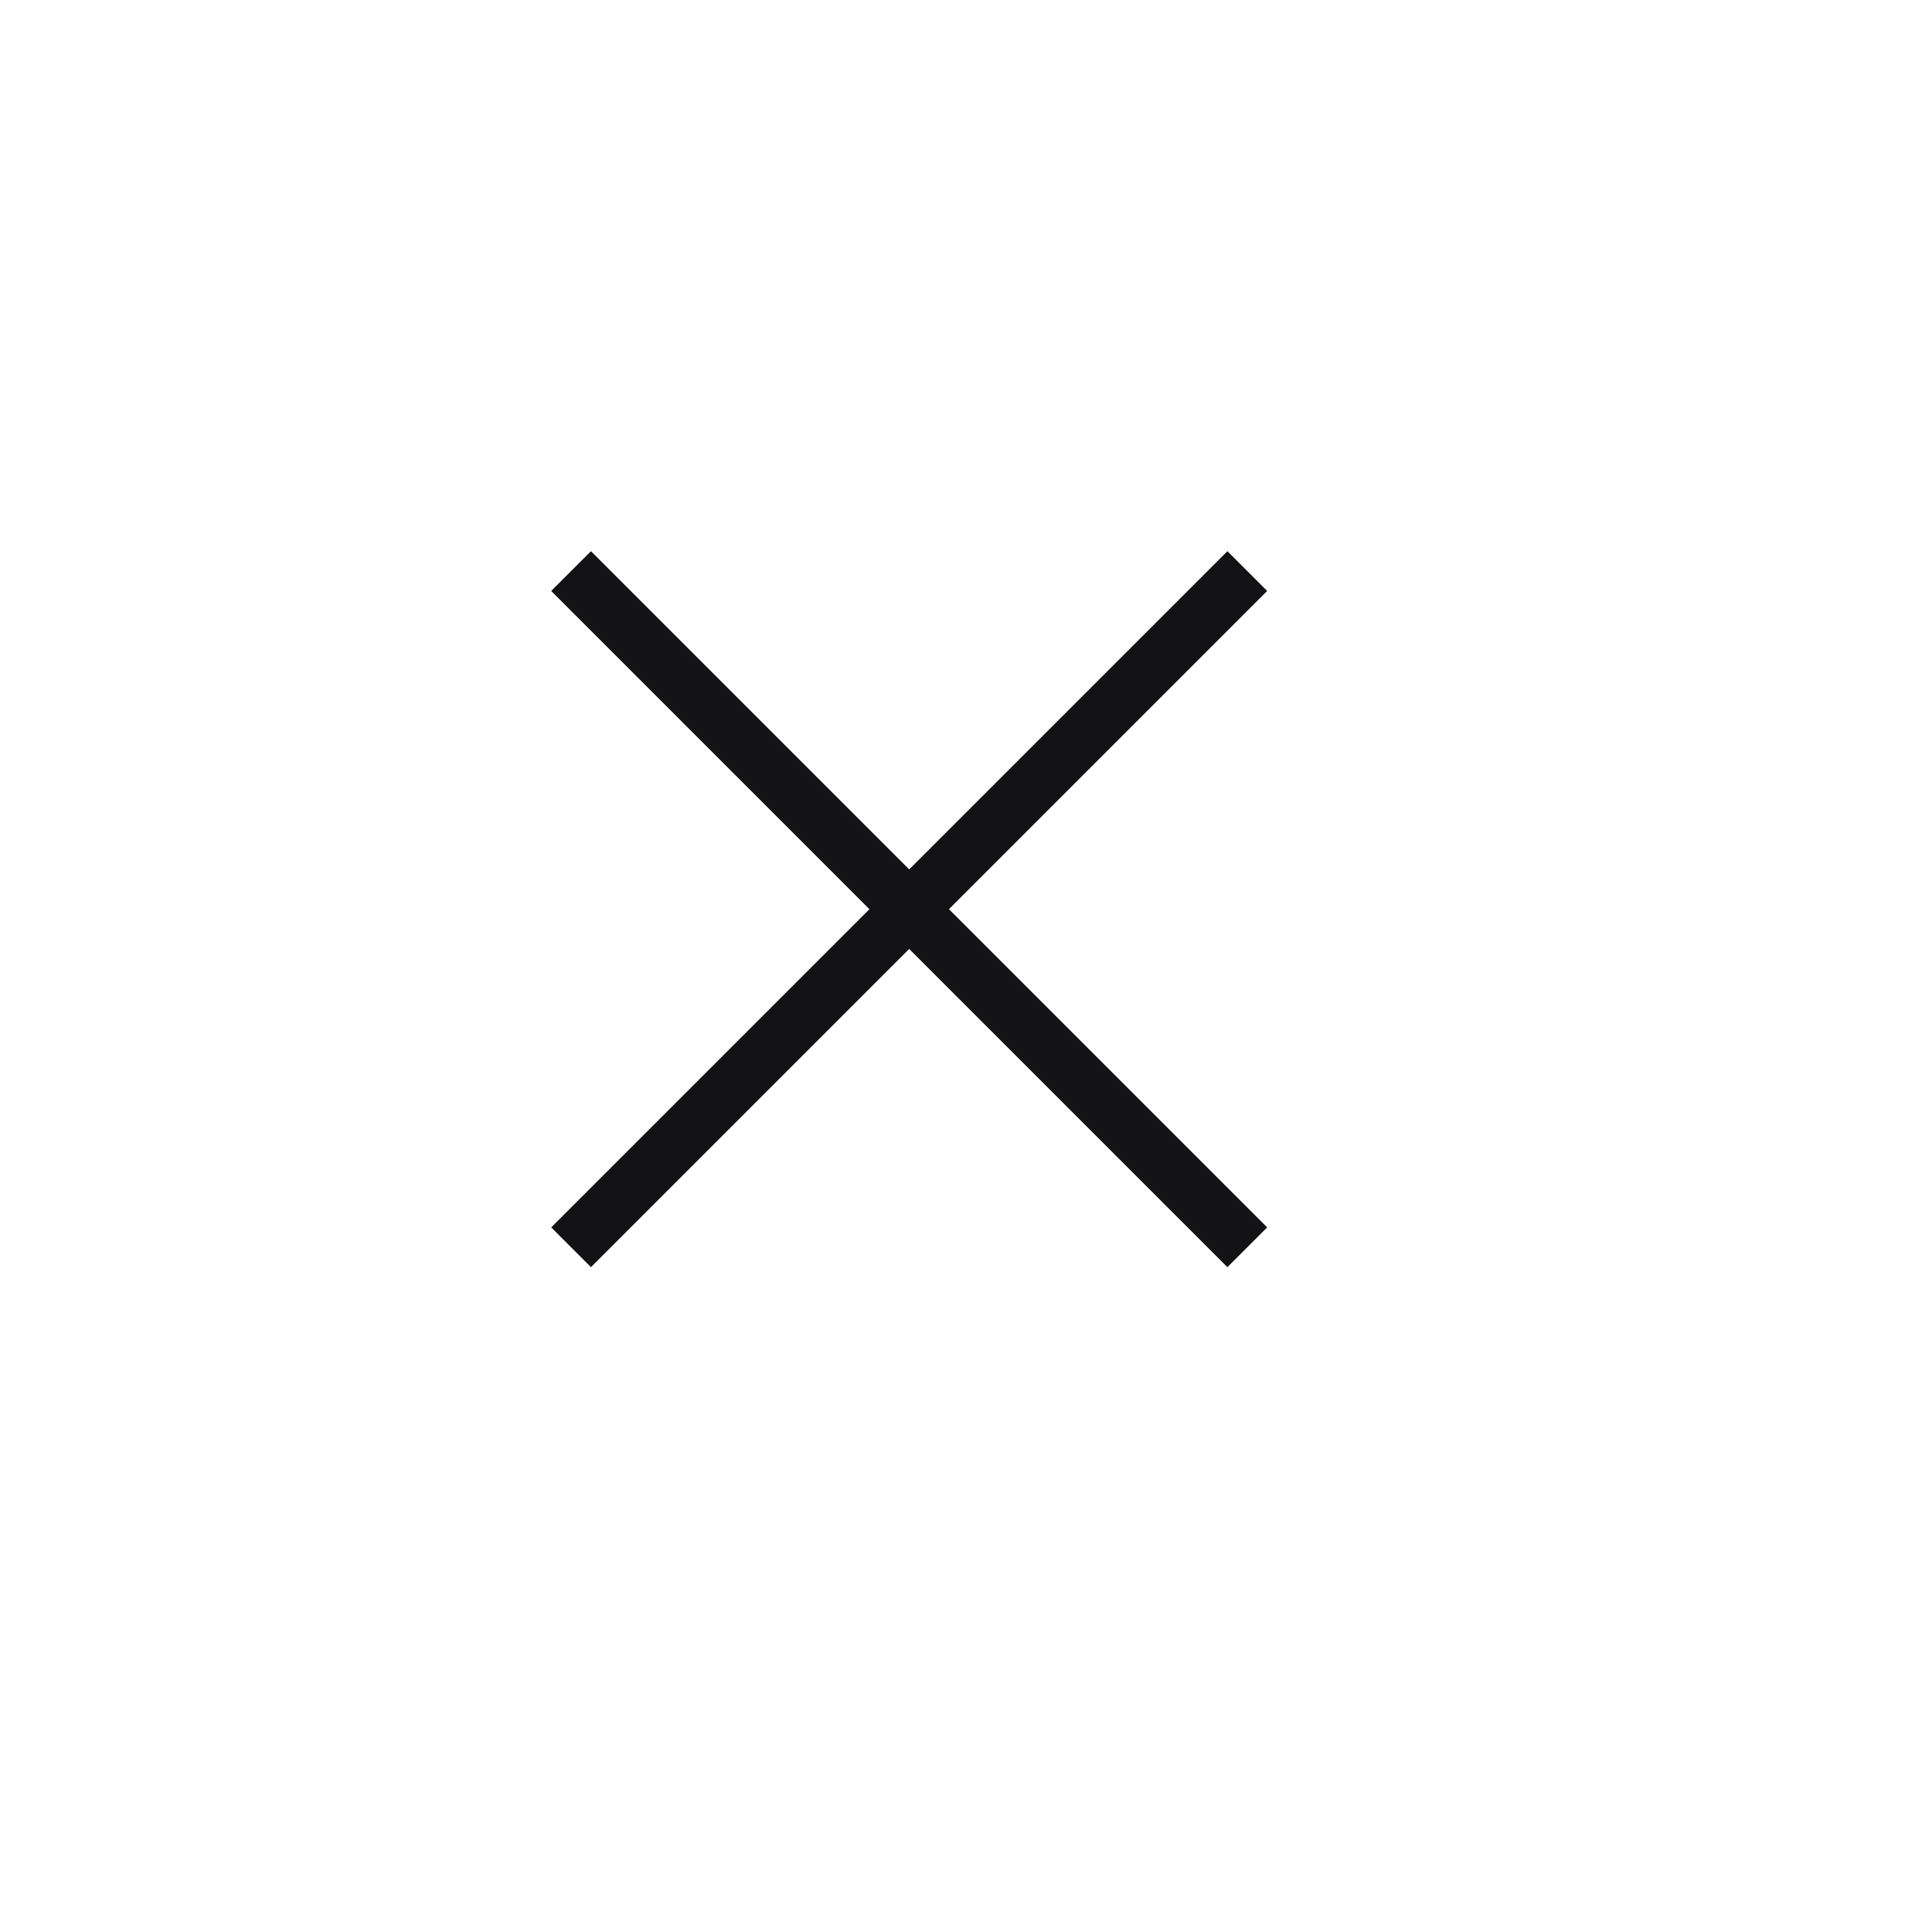
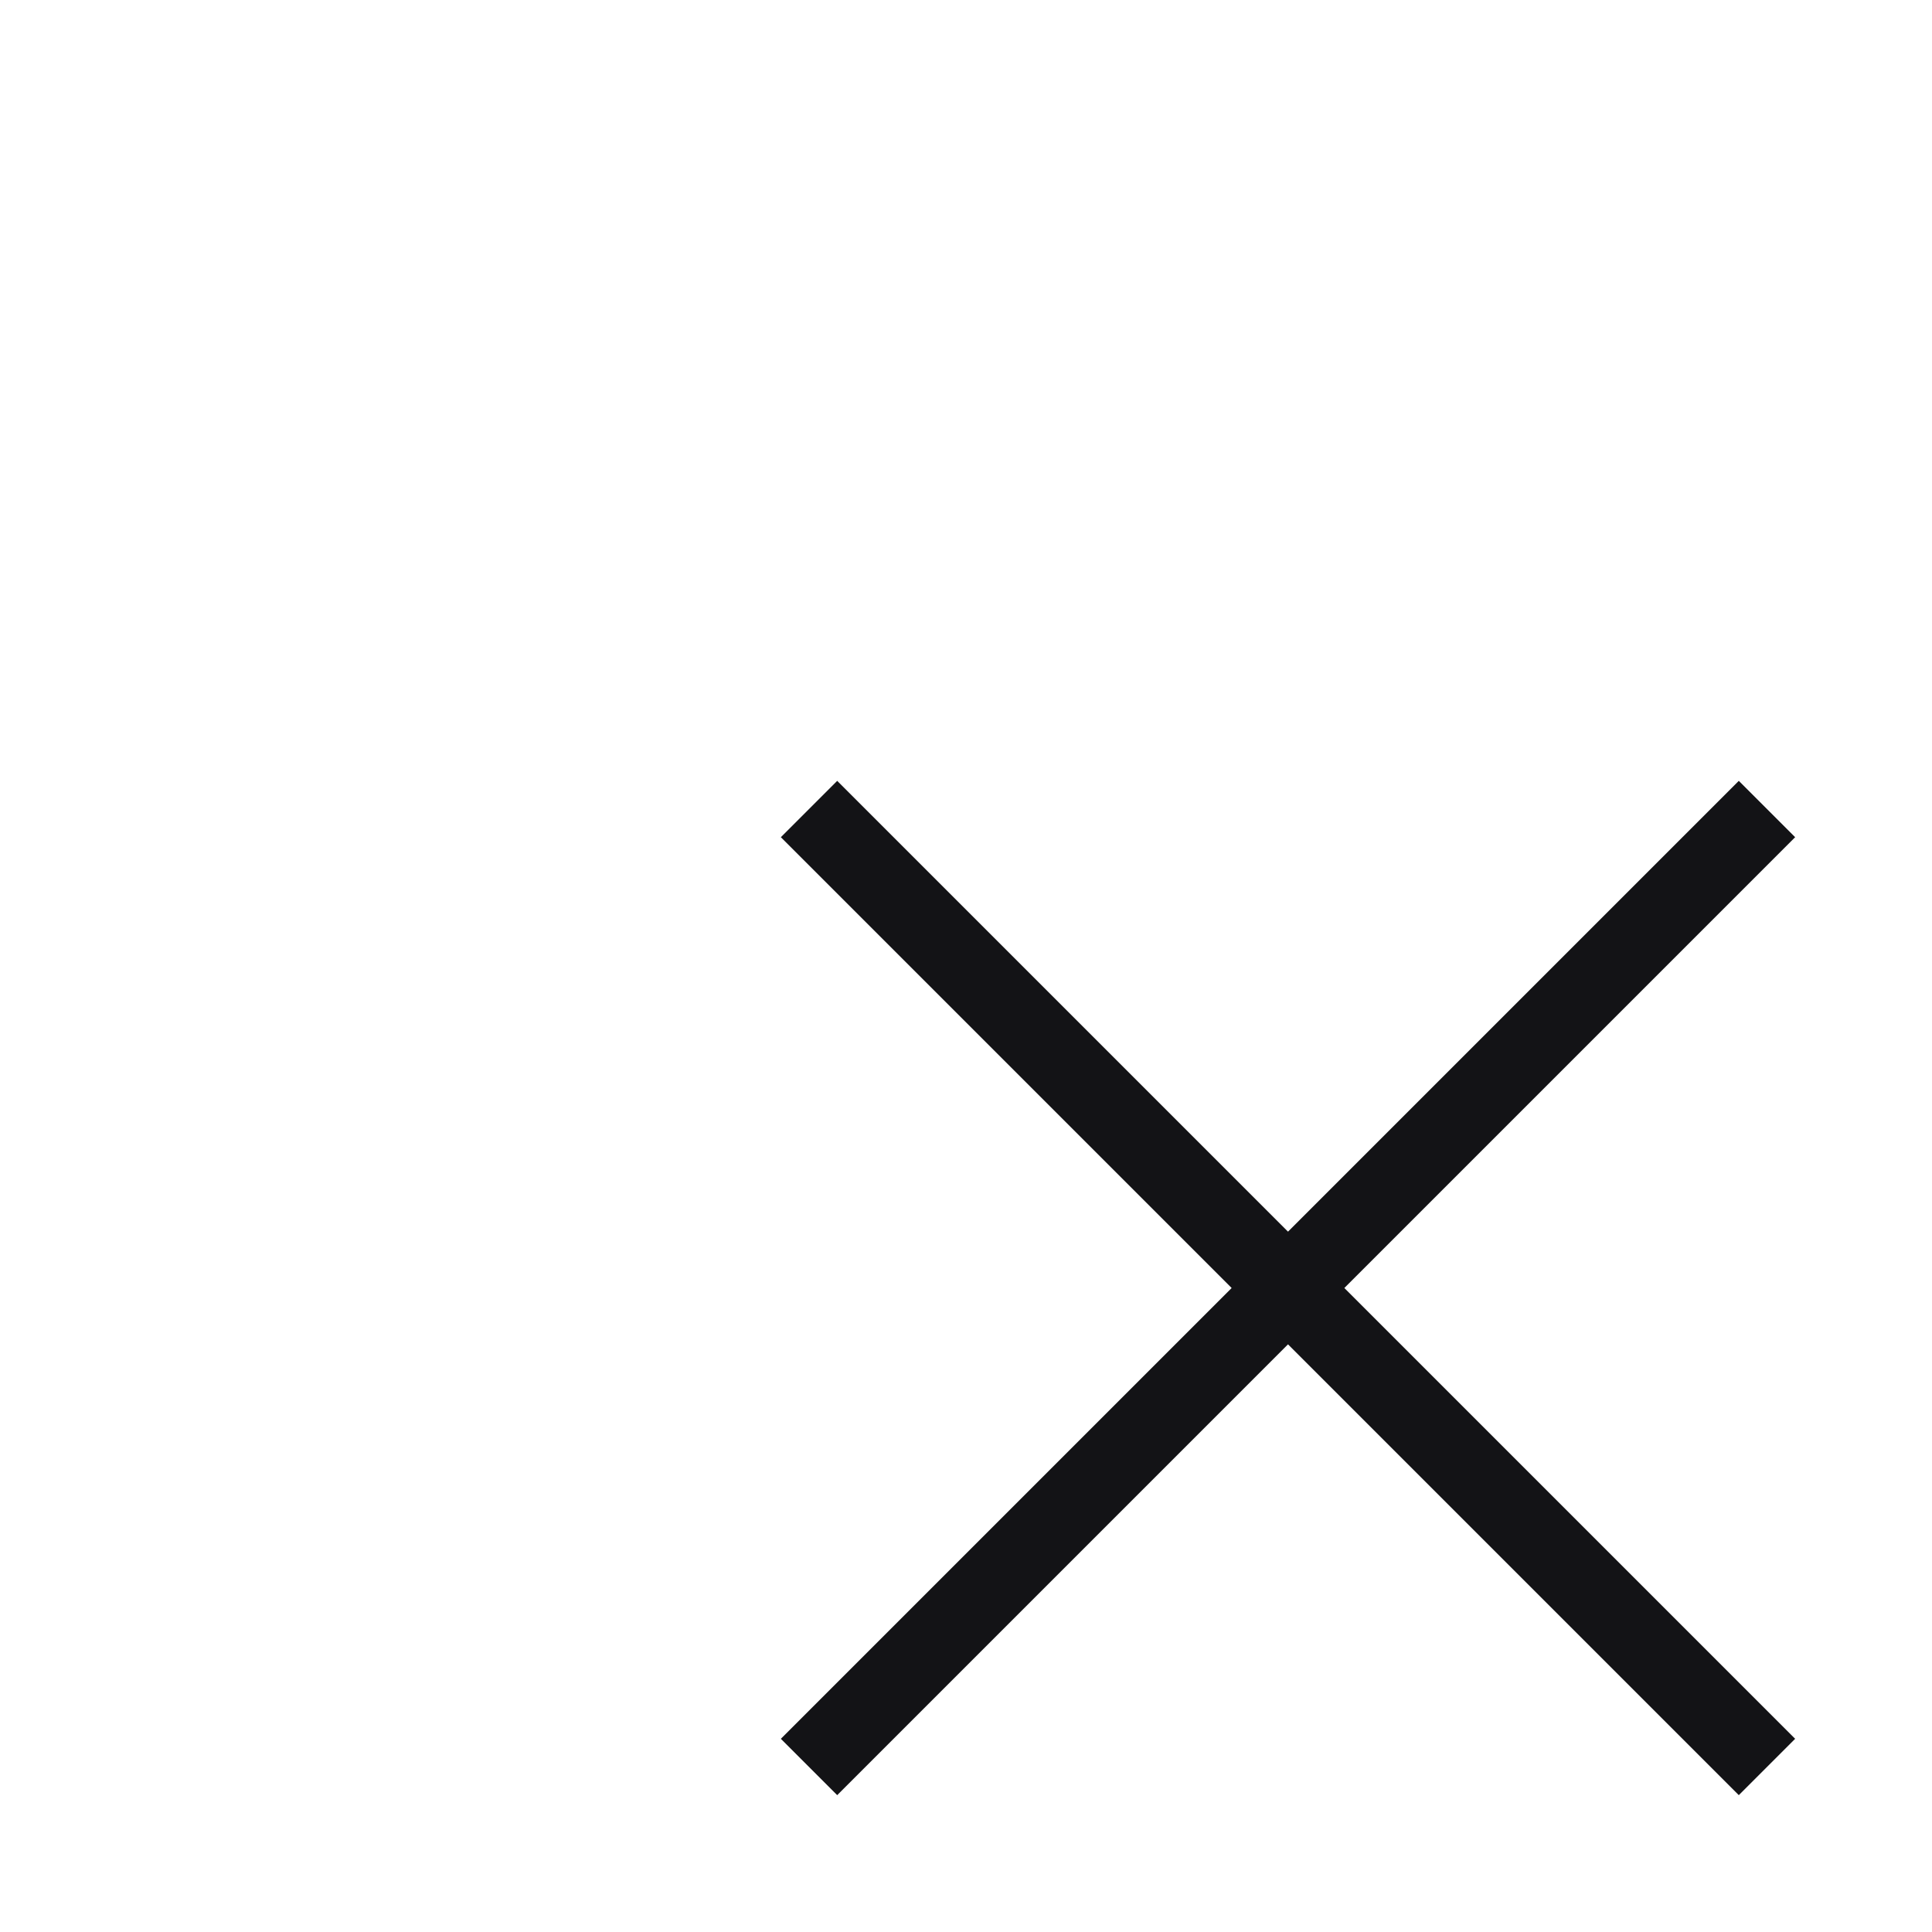
- <svg xmlns="http://www.w3.org/2000/svg" width="34" height="34" viewBox="0 0 34 34" fill="none">
+ <svg xmlns="http://www.w3.org/2000/svg" width="24" height="24" viewBox="0 0 24 24" fill="none">
  <mask id="mask0_19_753" style="mask-type:alpha" maskUnits="userSpaceOnUse" x="4" y="4" width="24" height="24">
    <rect x="4" y="4" width="24" height="24" fill="#C4C4C4" />
  </mask>
  <g mask="url(#mask0_19_753)">
    <path d="M10.4 22.3L9.7 21.6L15.3 16L9.7 10.4L10.4 9.7L16 15.3L21.6 9.7L22.3 10.4L16.7 16L22.3 21.6L21.6 22.3L16 16.7L10.4 22.3Z" fill="#131316" />
  </g>
</svg>
